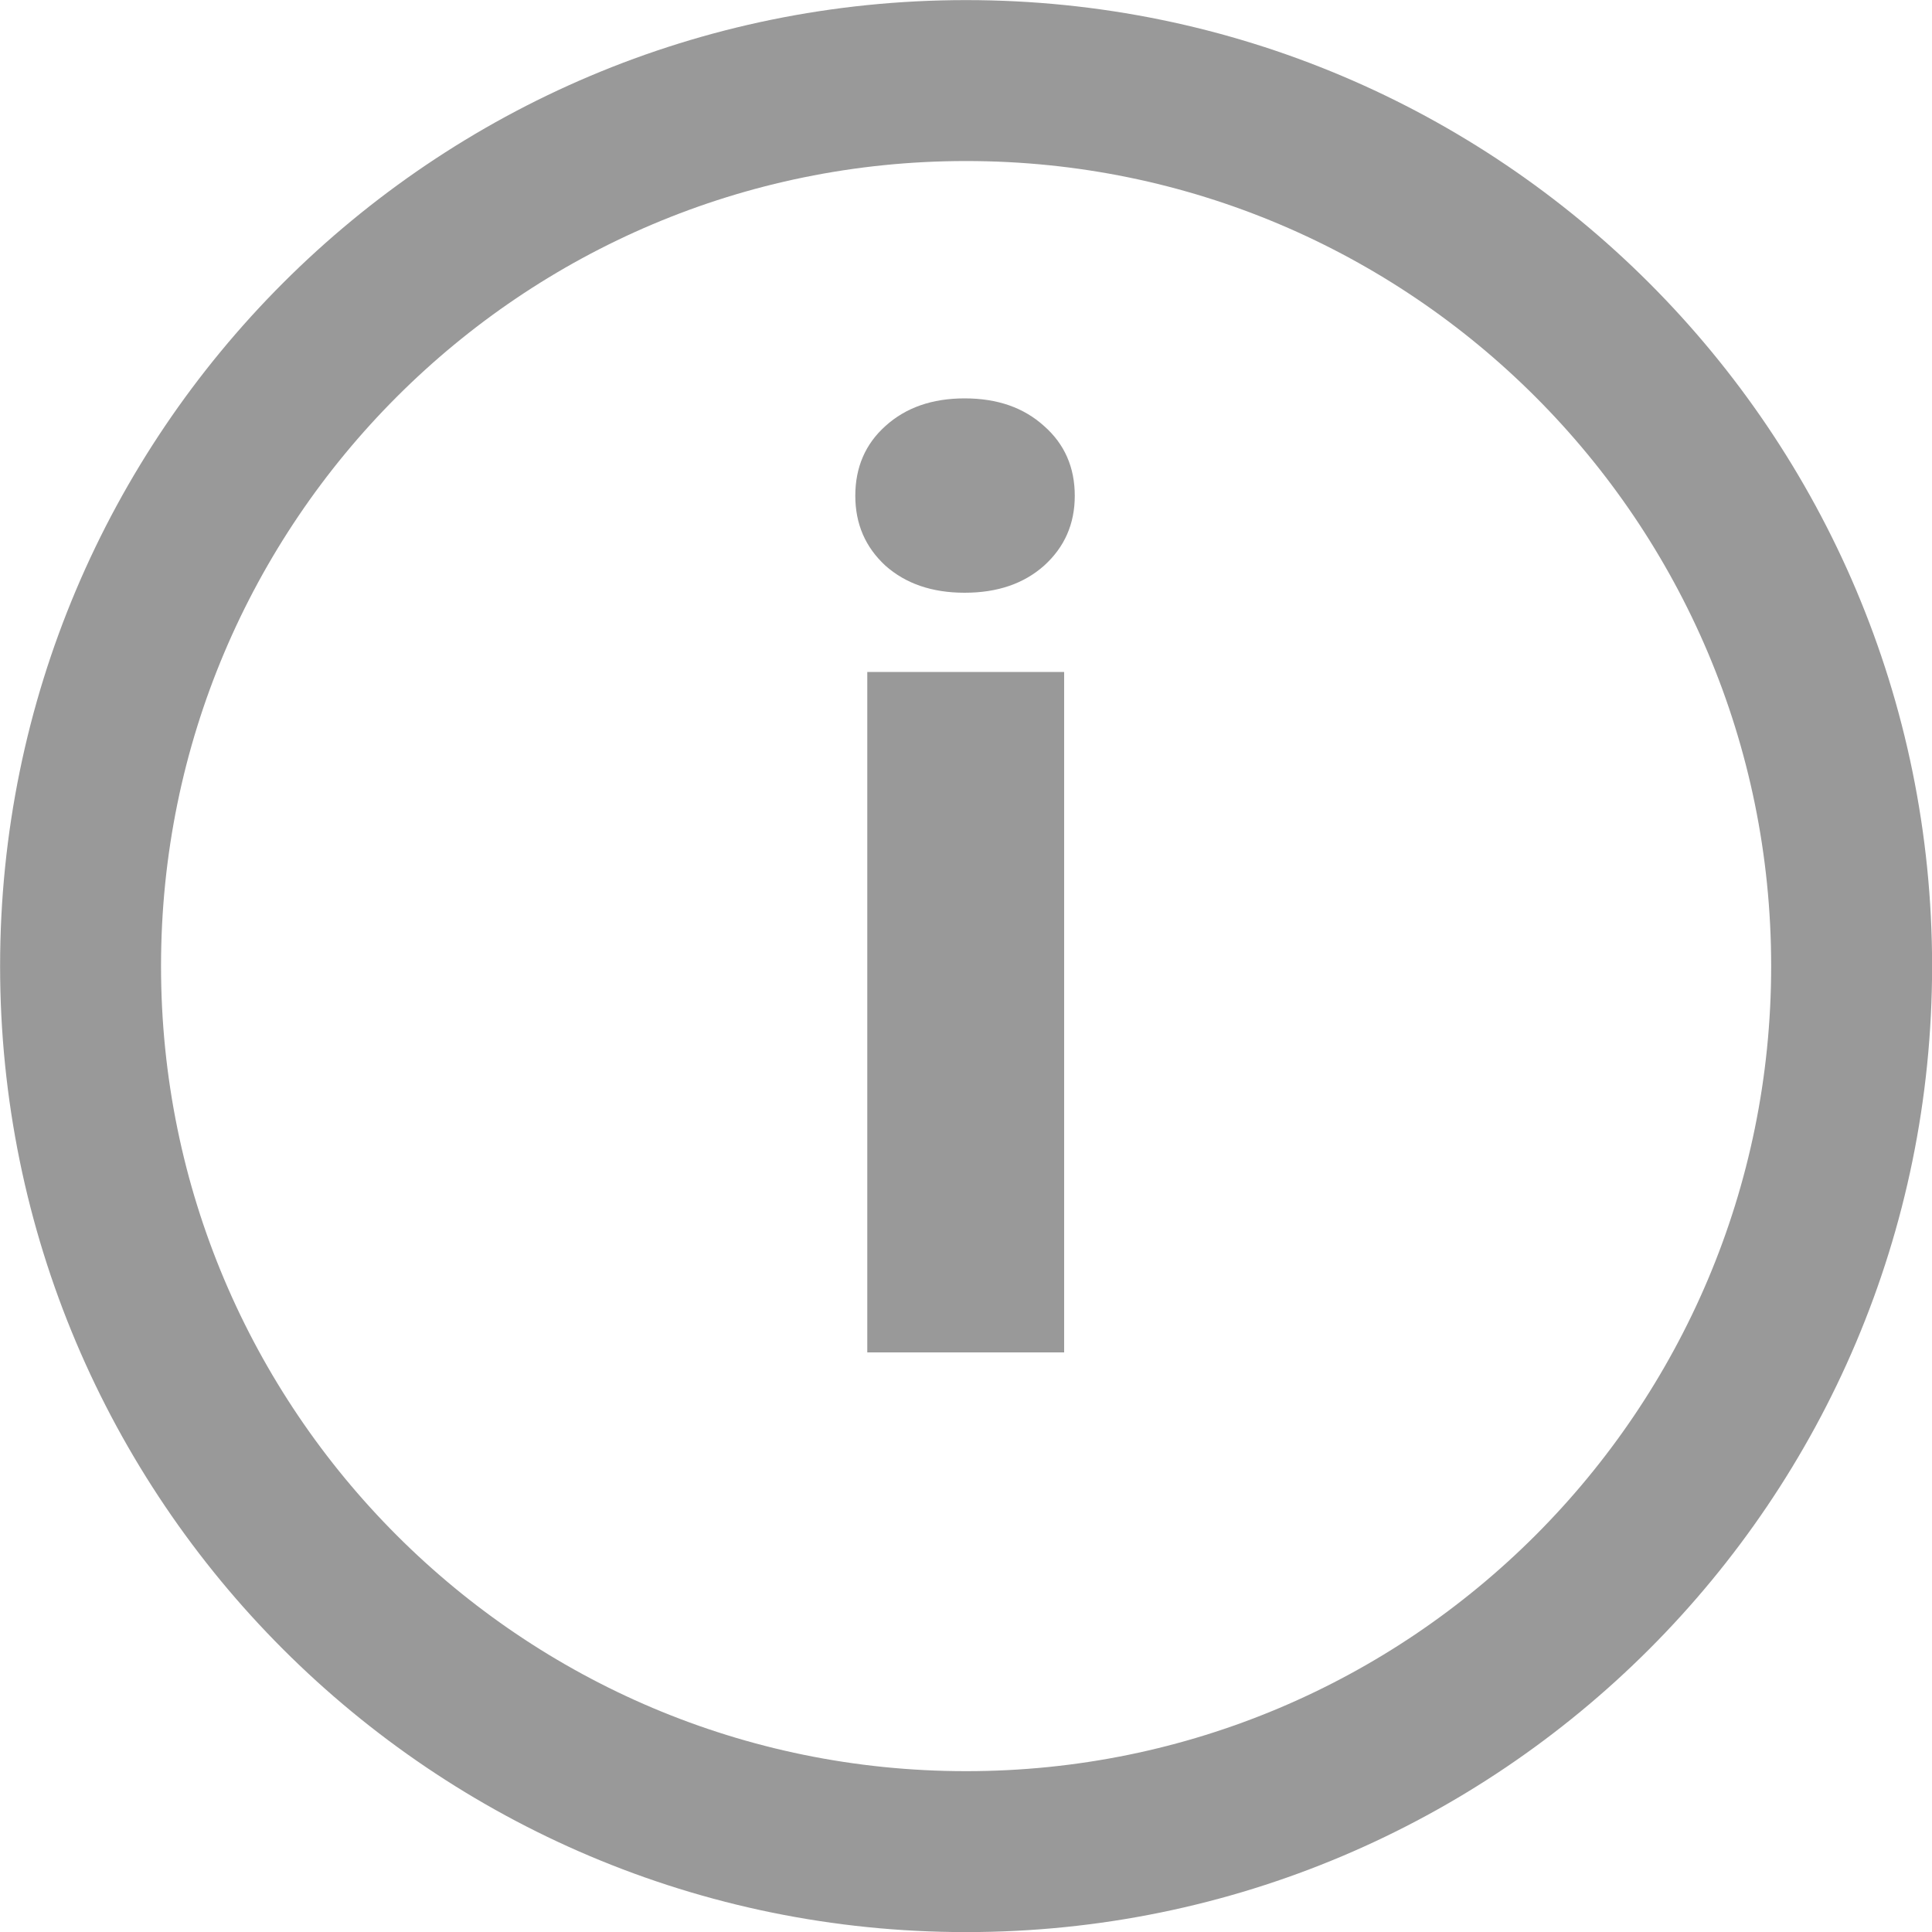
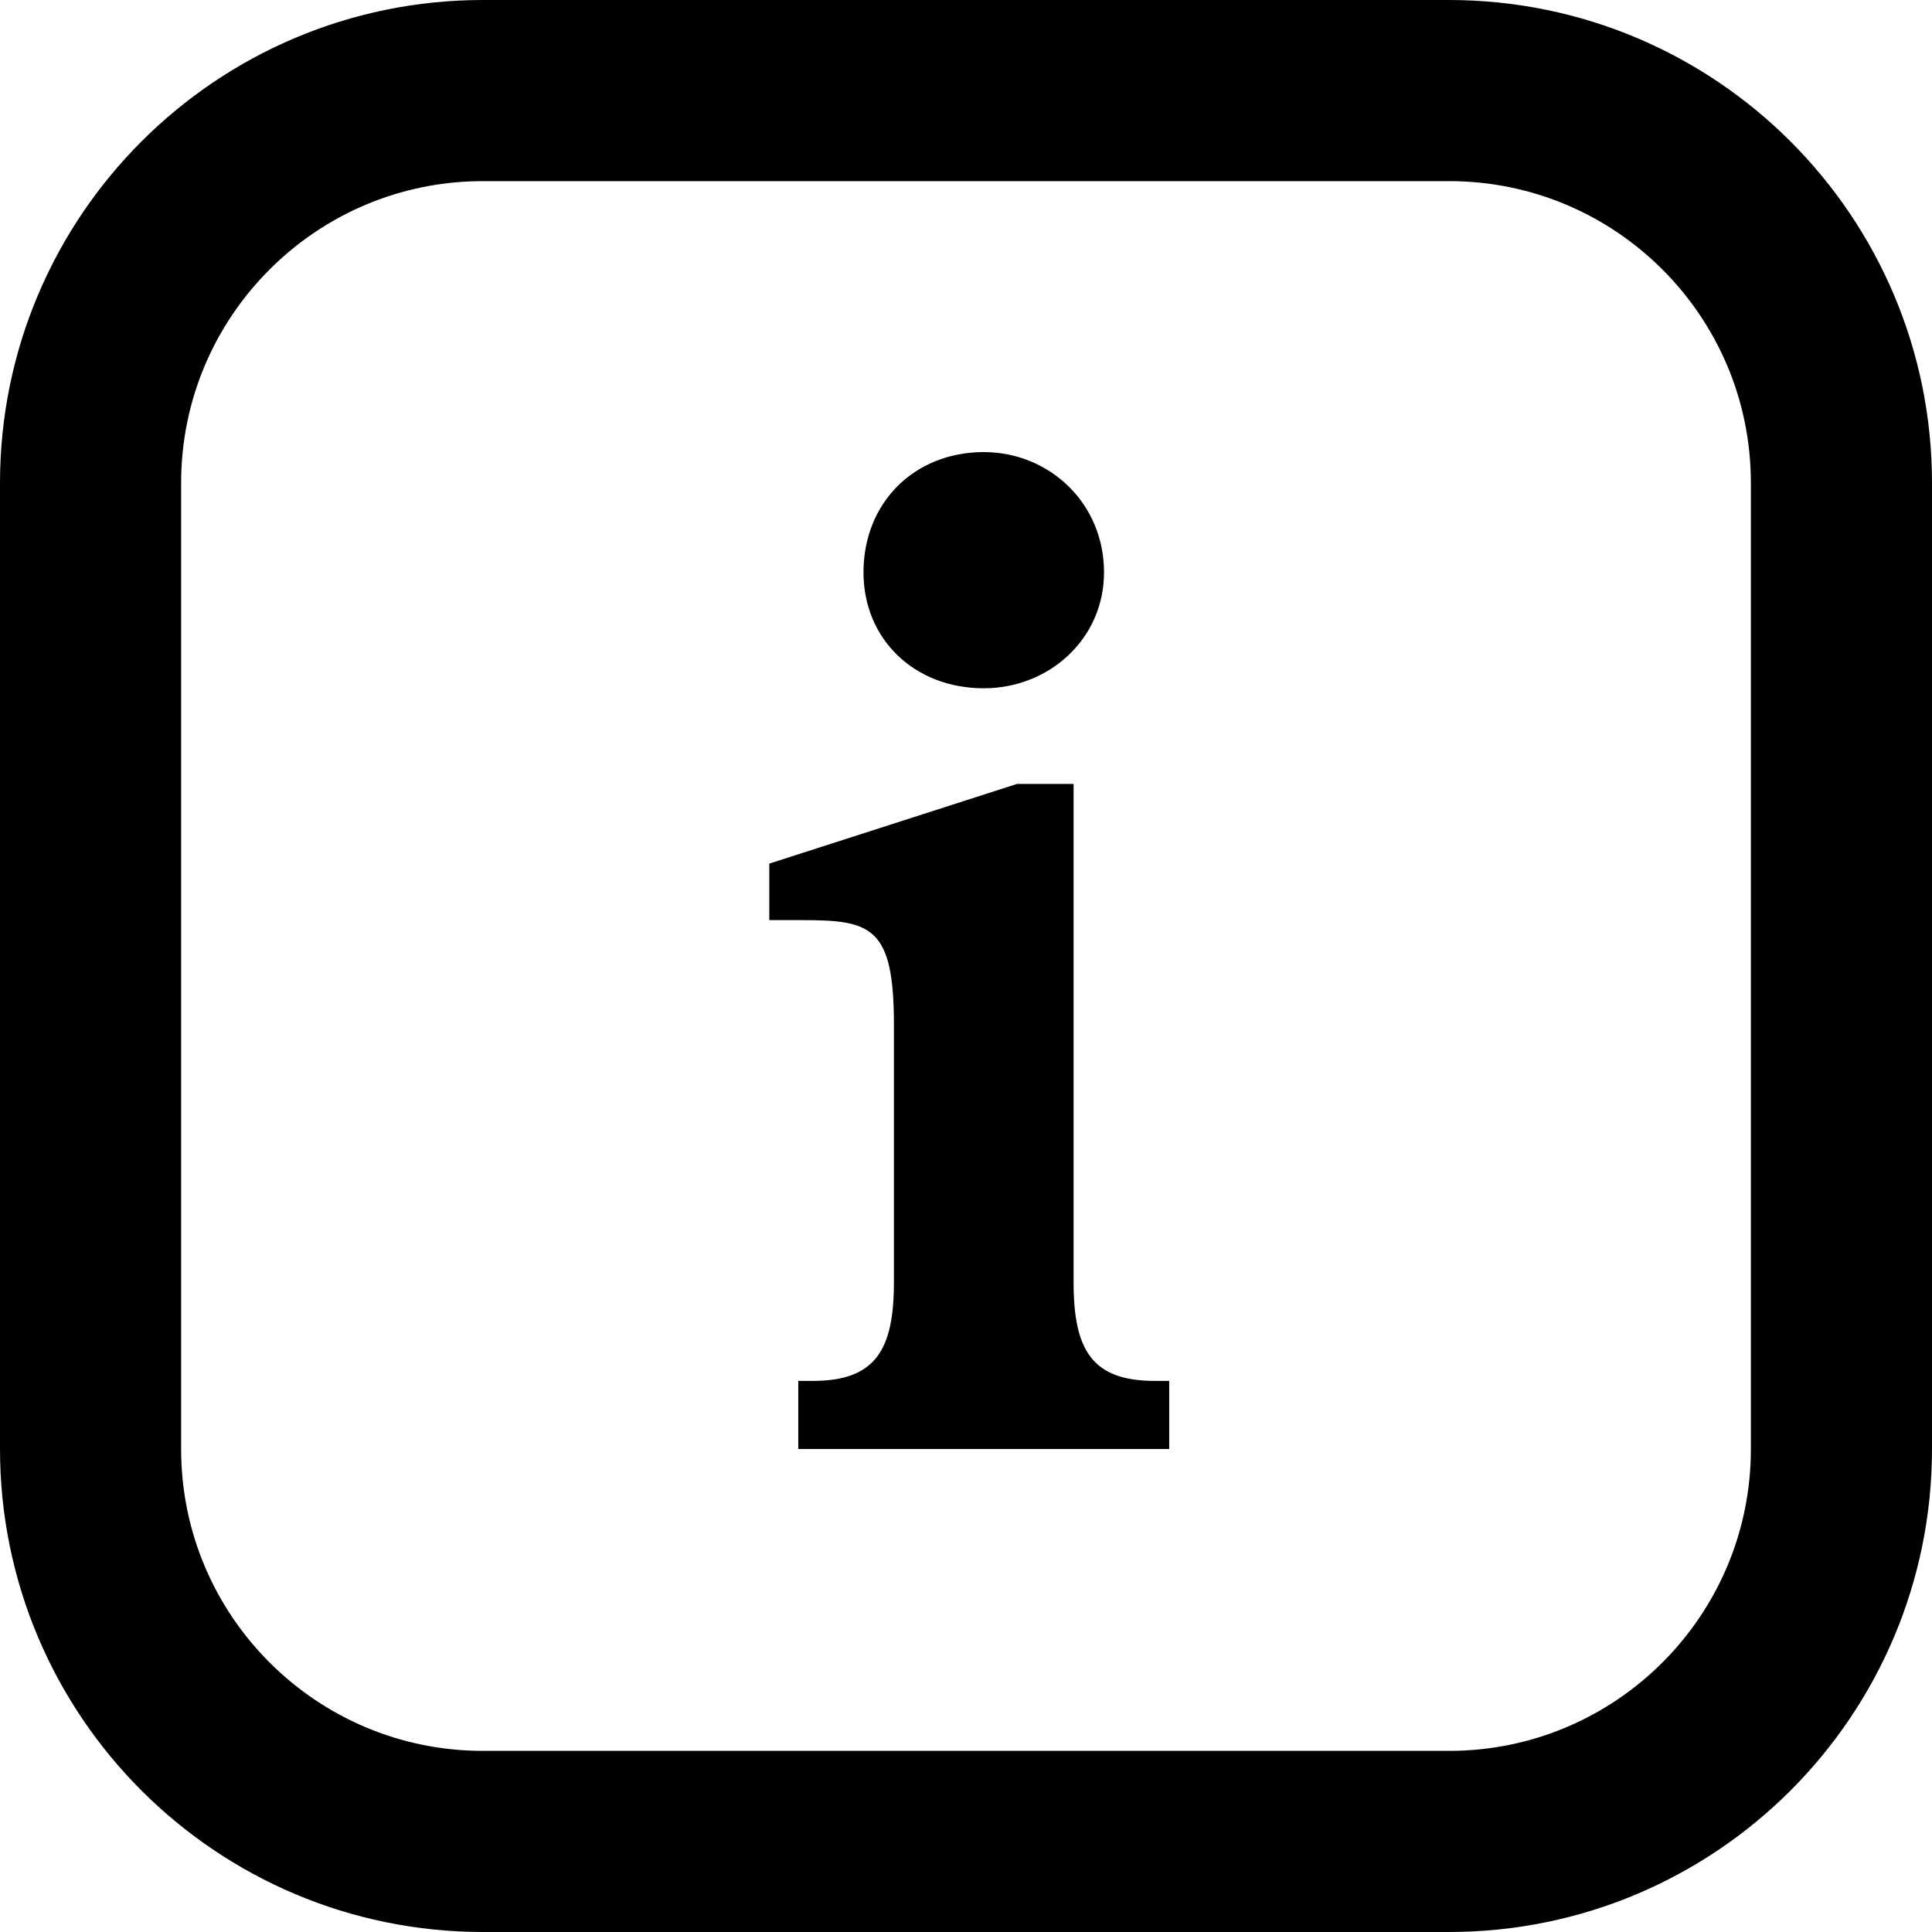
- <svg xmlns="http://www.w3.org/2000/svg" width="10" height="10" viewBox="0 0 10 10" fill="none">
-   <rect x="0.417" y="0.417" width="9.167" height="9.167" rx="4.583" stroke="black" stroke-opacity="0.4" stroke-width="0.833" />
-   <path d="M5.508 3.478V7H4.489V3.478H5.508ZM4.427 2.566C4.427 2.419 4.479 2.298 4.583 2.205C4.688 2.11 4.824 2.062 4.993 2.062C5.163 2.062 5.299 2.11 5.404 2.205C5.51 2.298 5.563 2.419 5.563 2.566C5.563 2.712 5.51 2.832 5.404 2.928C5.299 3.021 5.163 3.068 4.993 3.068C4.824 3.068 4.688 3.021 4.583 2.928C4.479 2.832 4.427 2.712 4.427 2.566Z" fill="black" fill-opacity="0.4" />
+ <svg xmlns="http://www.w3.org/2000/svg" width="16" height="16" viewBox="0 0 16 16" fill="none">
+   <rect x="0.75" y="0.75" width="14.5" height="14.5" rx="3.25" stroke="black" stroke-width="1.5" />
+   <path d="M6.611 12V11.436H6.731C7.247 11.436 7.403 11.184 7.403 10.62V8.484C7.403 7.668 7.211 7.62 6.635 7.62H6.371V7.152L8.423 6.492H8.891V10.62C8.891 11.184 9.047 11.436 9.563 11.436H9.683V12H6.611ZM8.147 5.7C7.571 5.7 7.151 5.292 7.151 4.74C7.151 4.164 7.571 3.744 8.147 3.744C8.687 3.744 9.143 4.164 9.143 4.74C9.143 5.292 8.687 5.7 8.147 5.7Z" fill="black" />
</svg>
